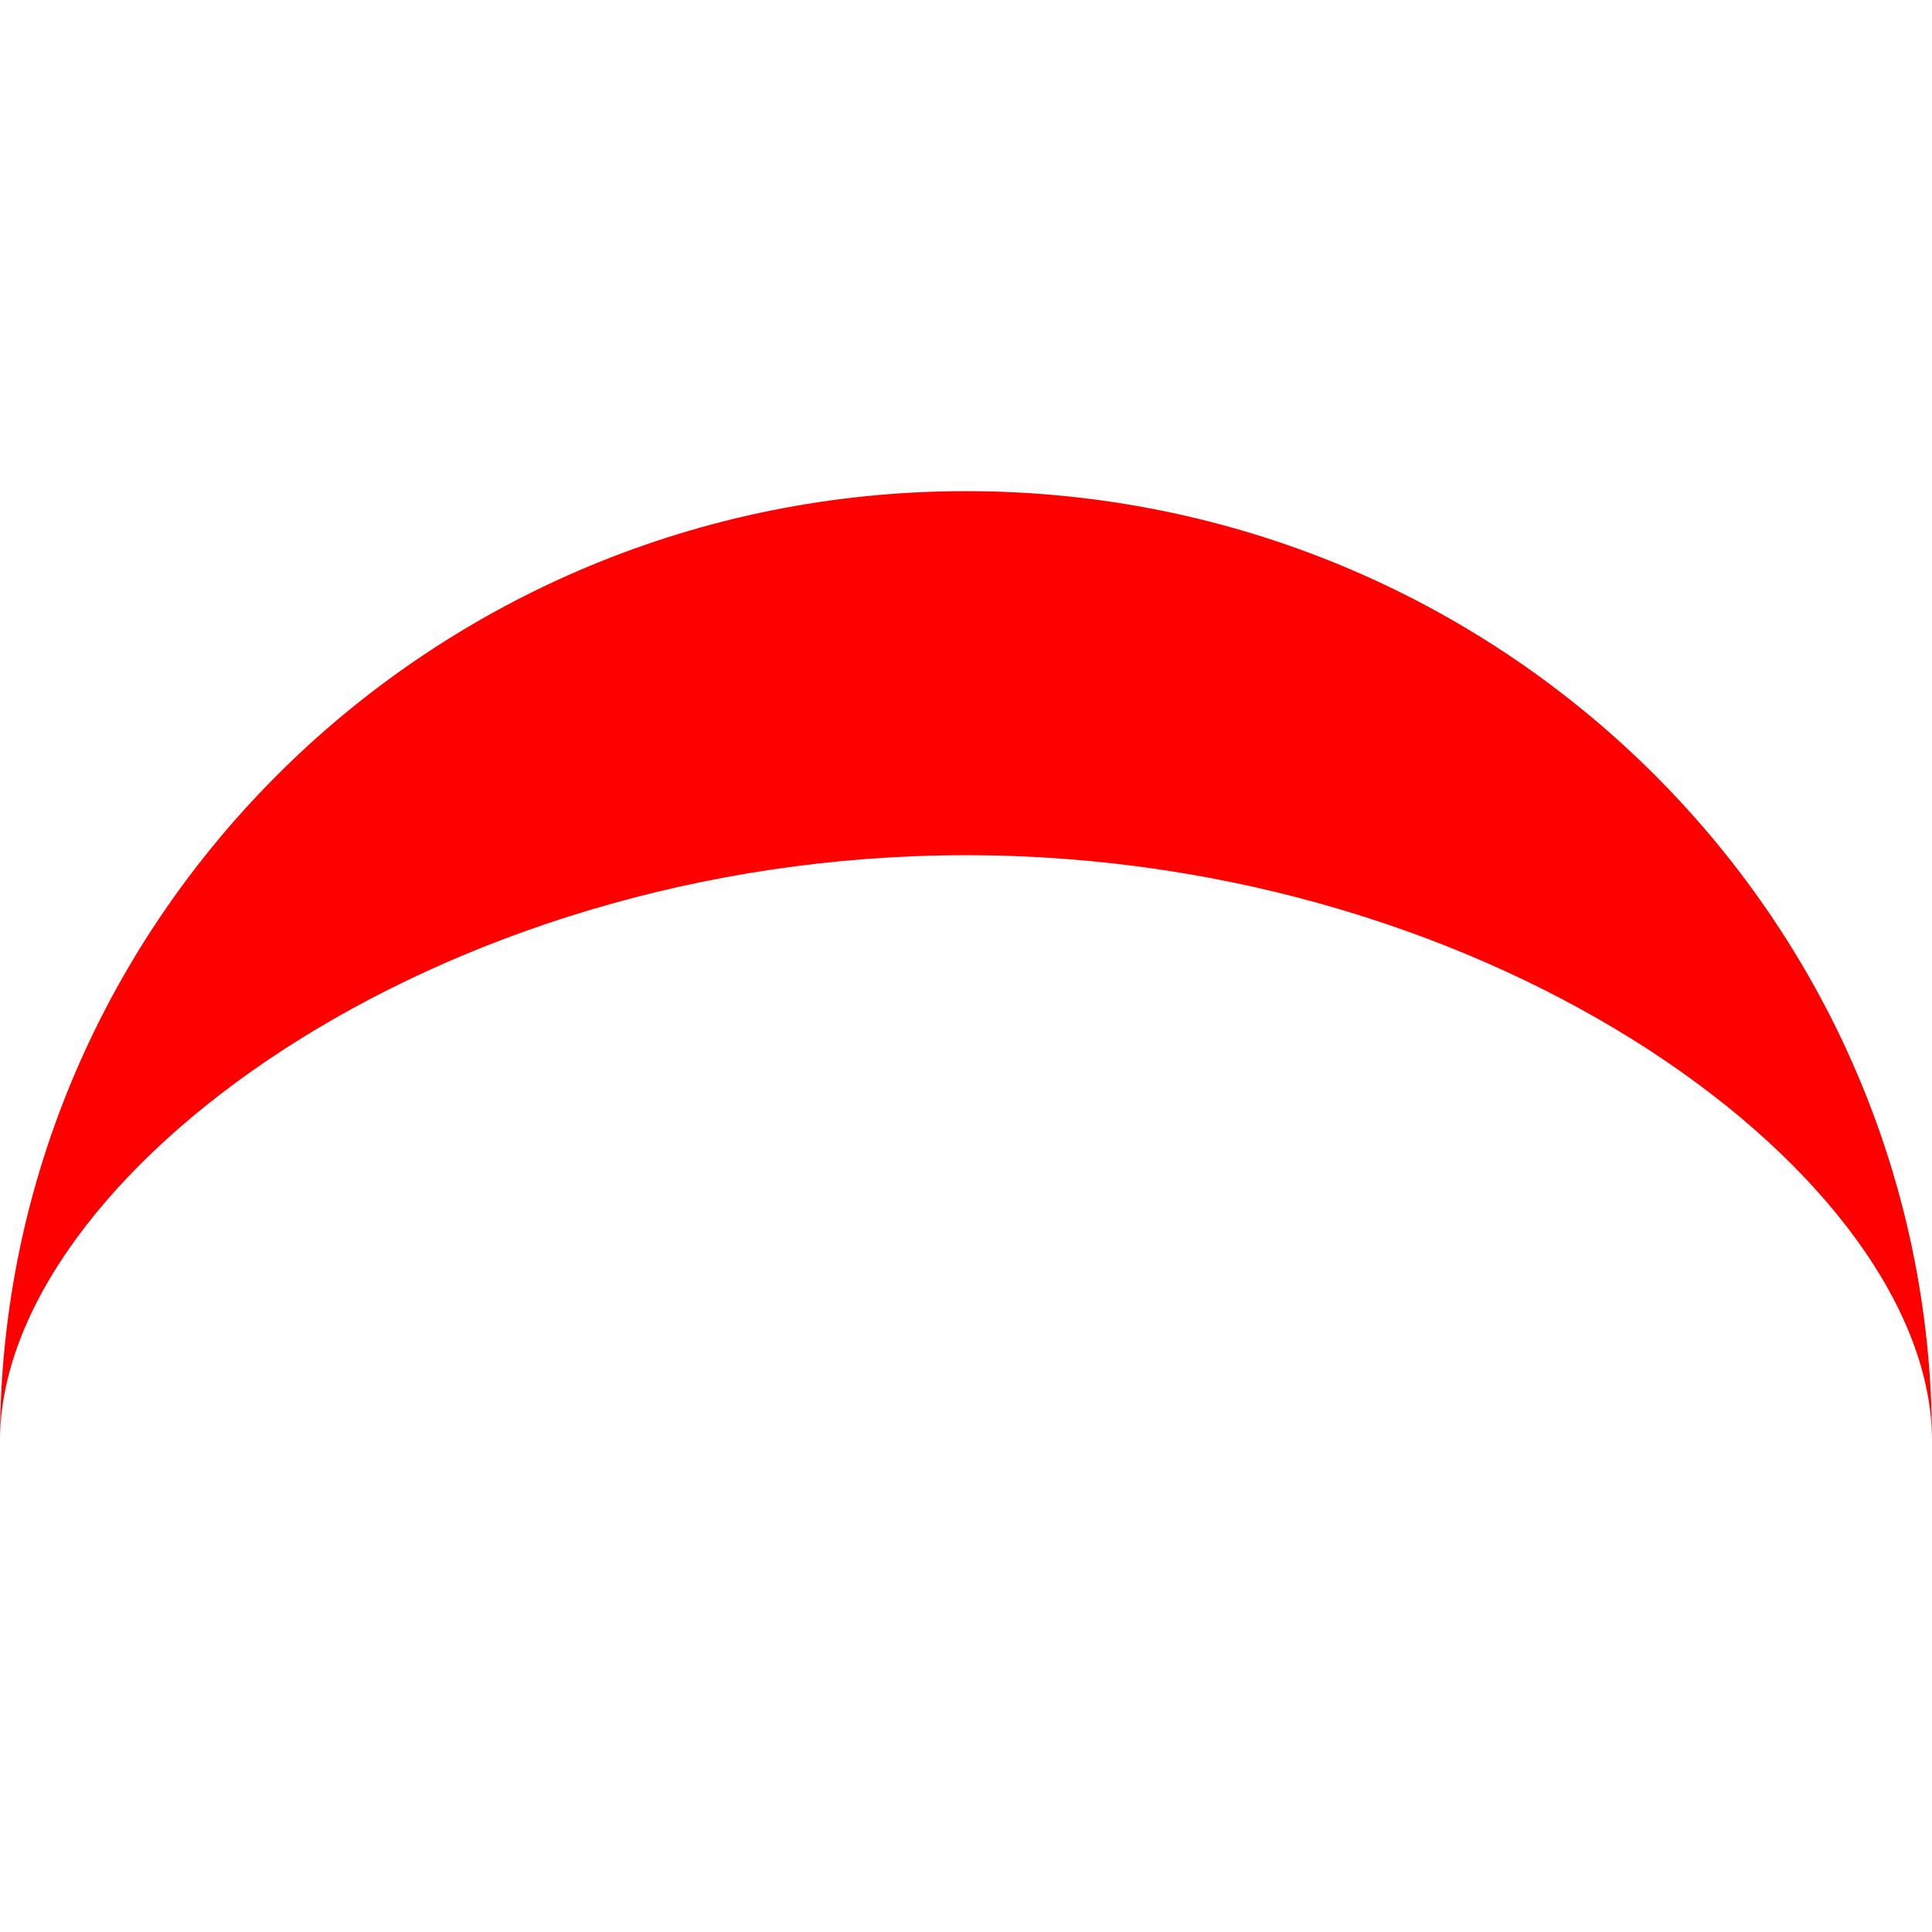
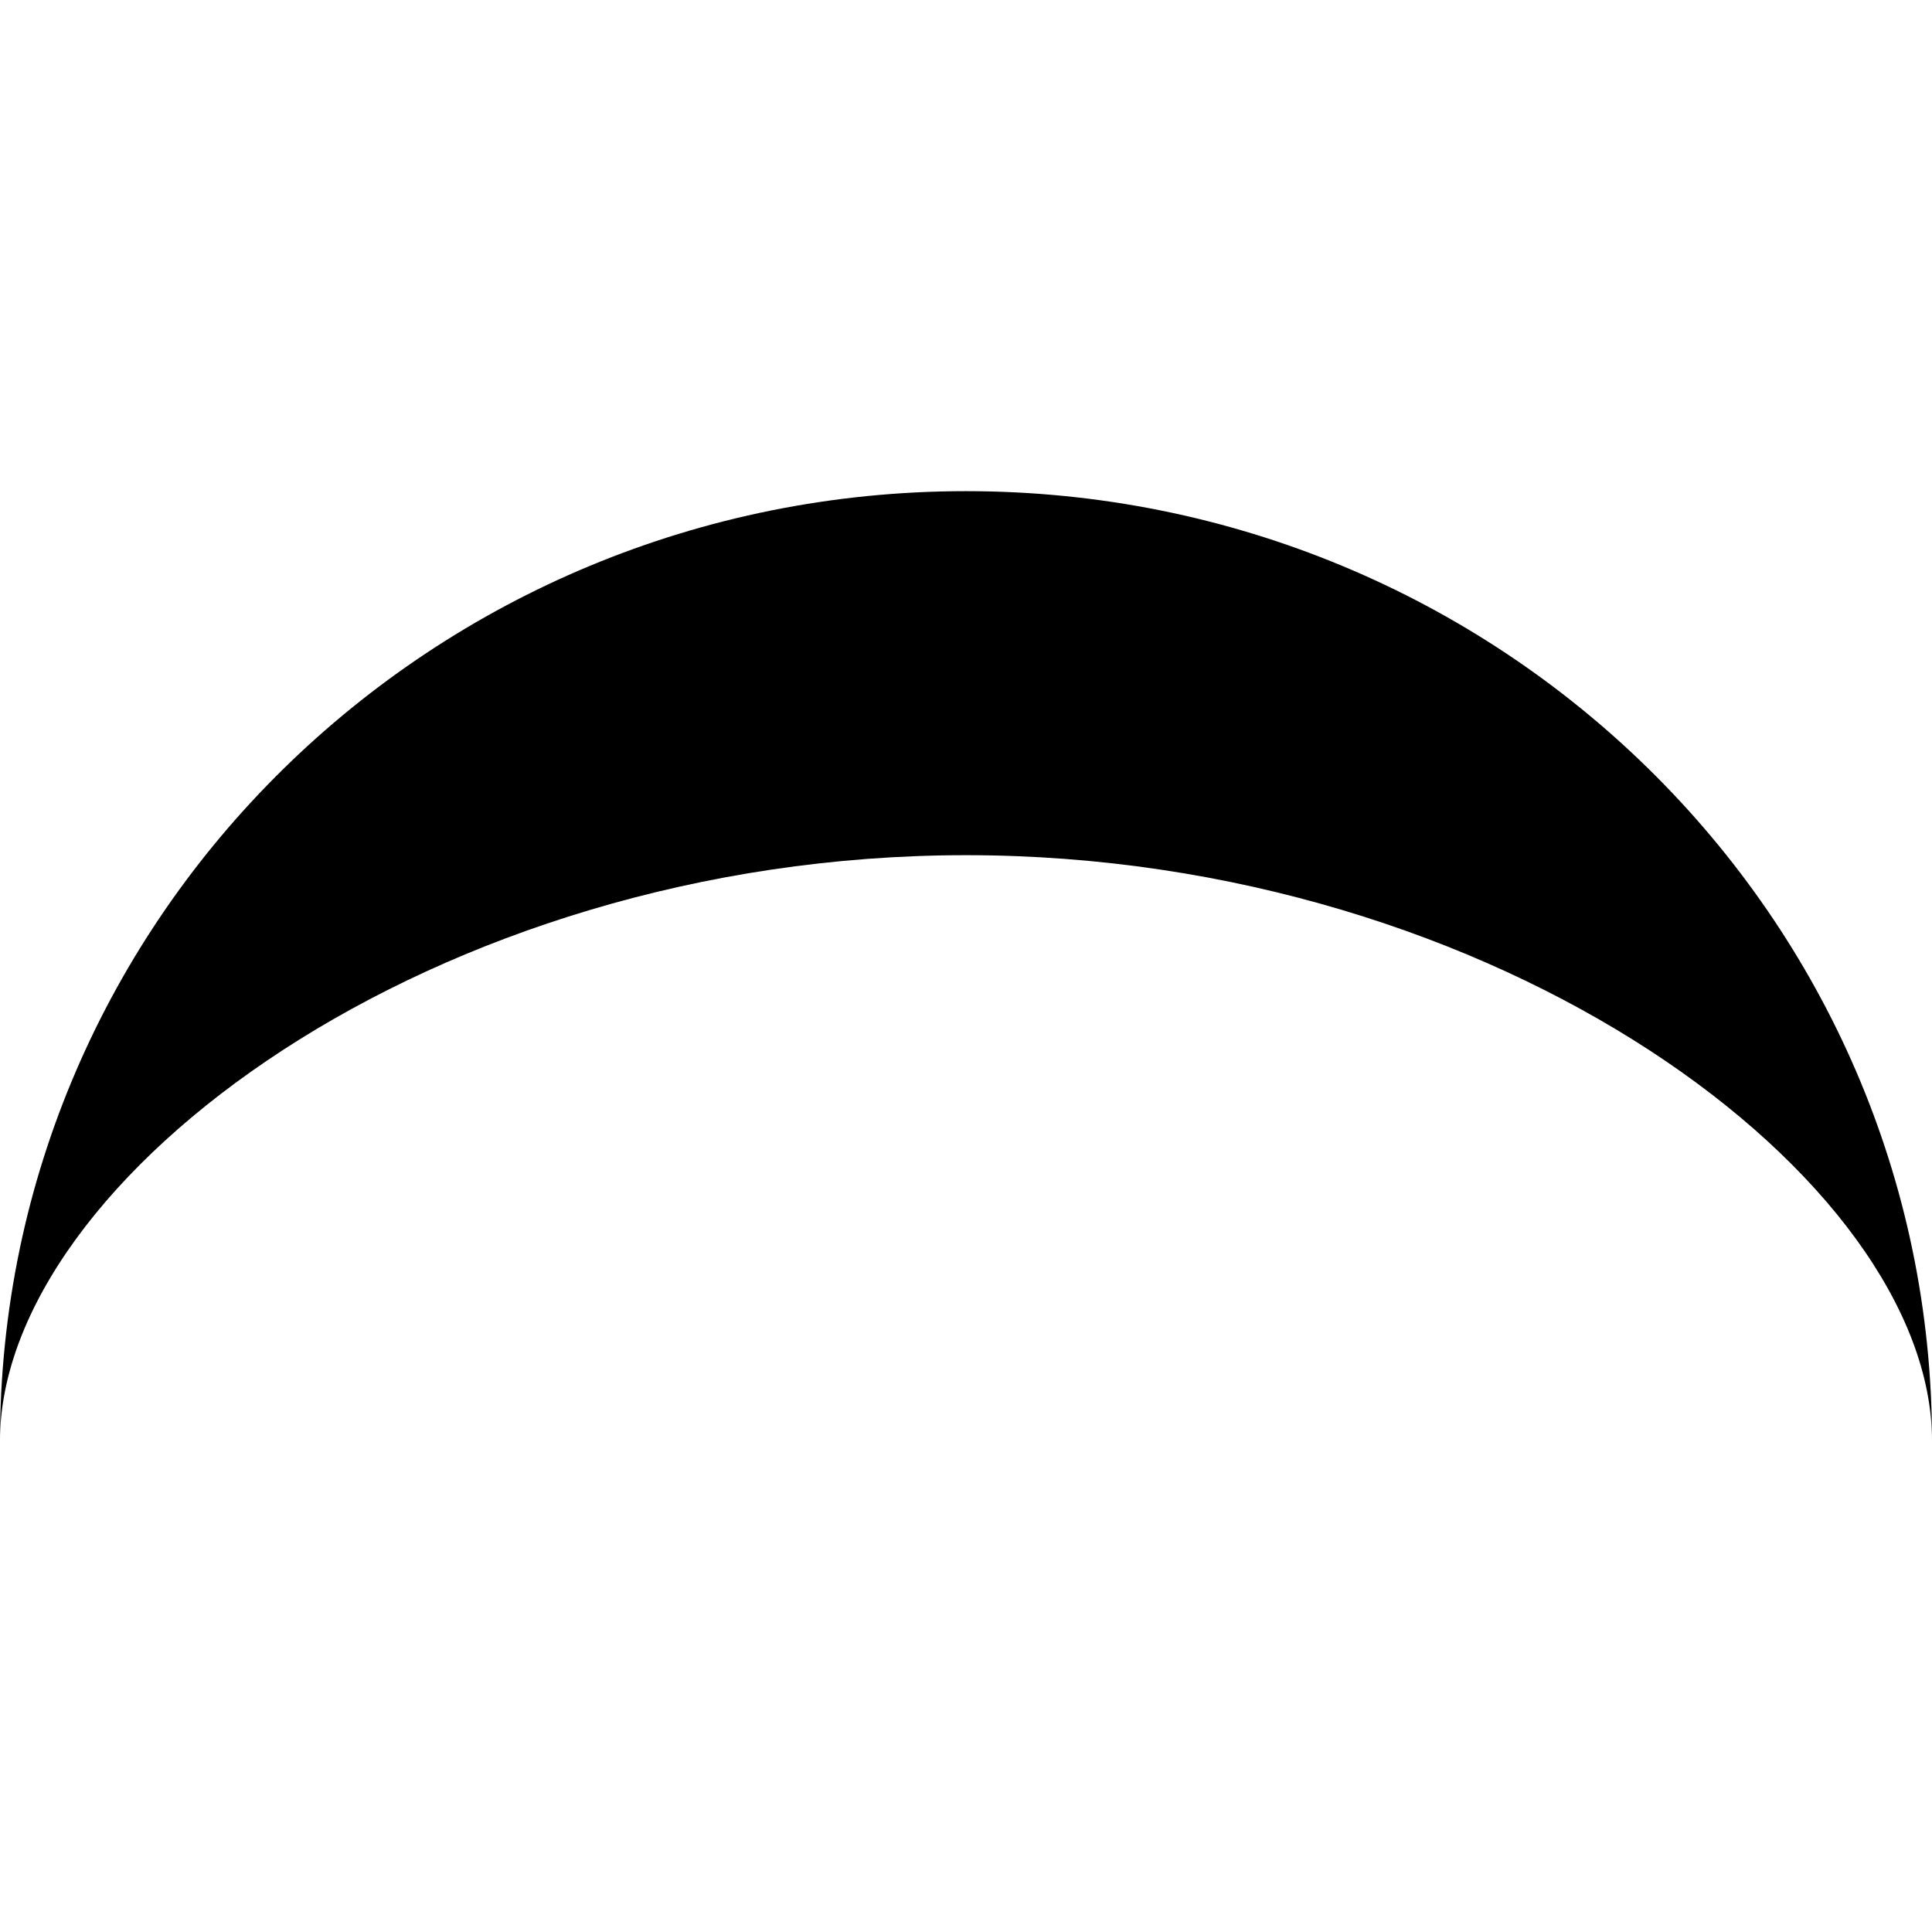
<svg xmlns="http://www.w3.org/2000/svg" viewBox="0 0 385.47 189.48" width="0.7em" height="0.7em">
  <defs>
-     <style>.cls-1{fill:red;}</style>
+     <style>.cls-1{fill:black;}</style>
  </defs>
  <g id="Layer_2" data-name="Layer 2">
    <g id="Layer_1-2" data-name="Layer 1">
      <path class="cls-1" d="M192.74,72.63c106.44,0,192.73,64.71,192.73,116.85C385.47,84.84,299.18,0,192.74,0S0,84.84,0,189.48C0,137.34,86.29,72.63,192.74,72.63Z" />
    </g>
  </g>
</svg>
